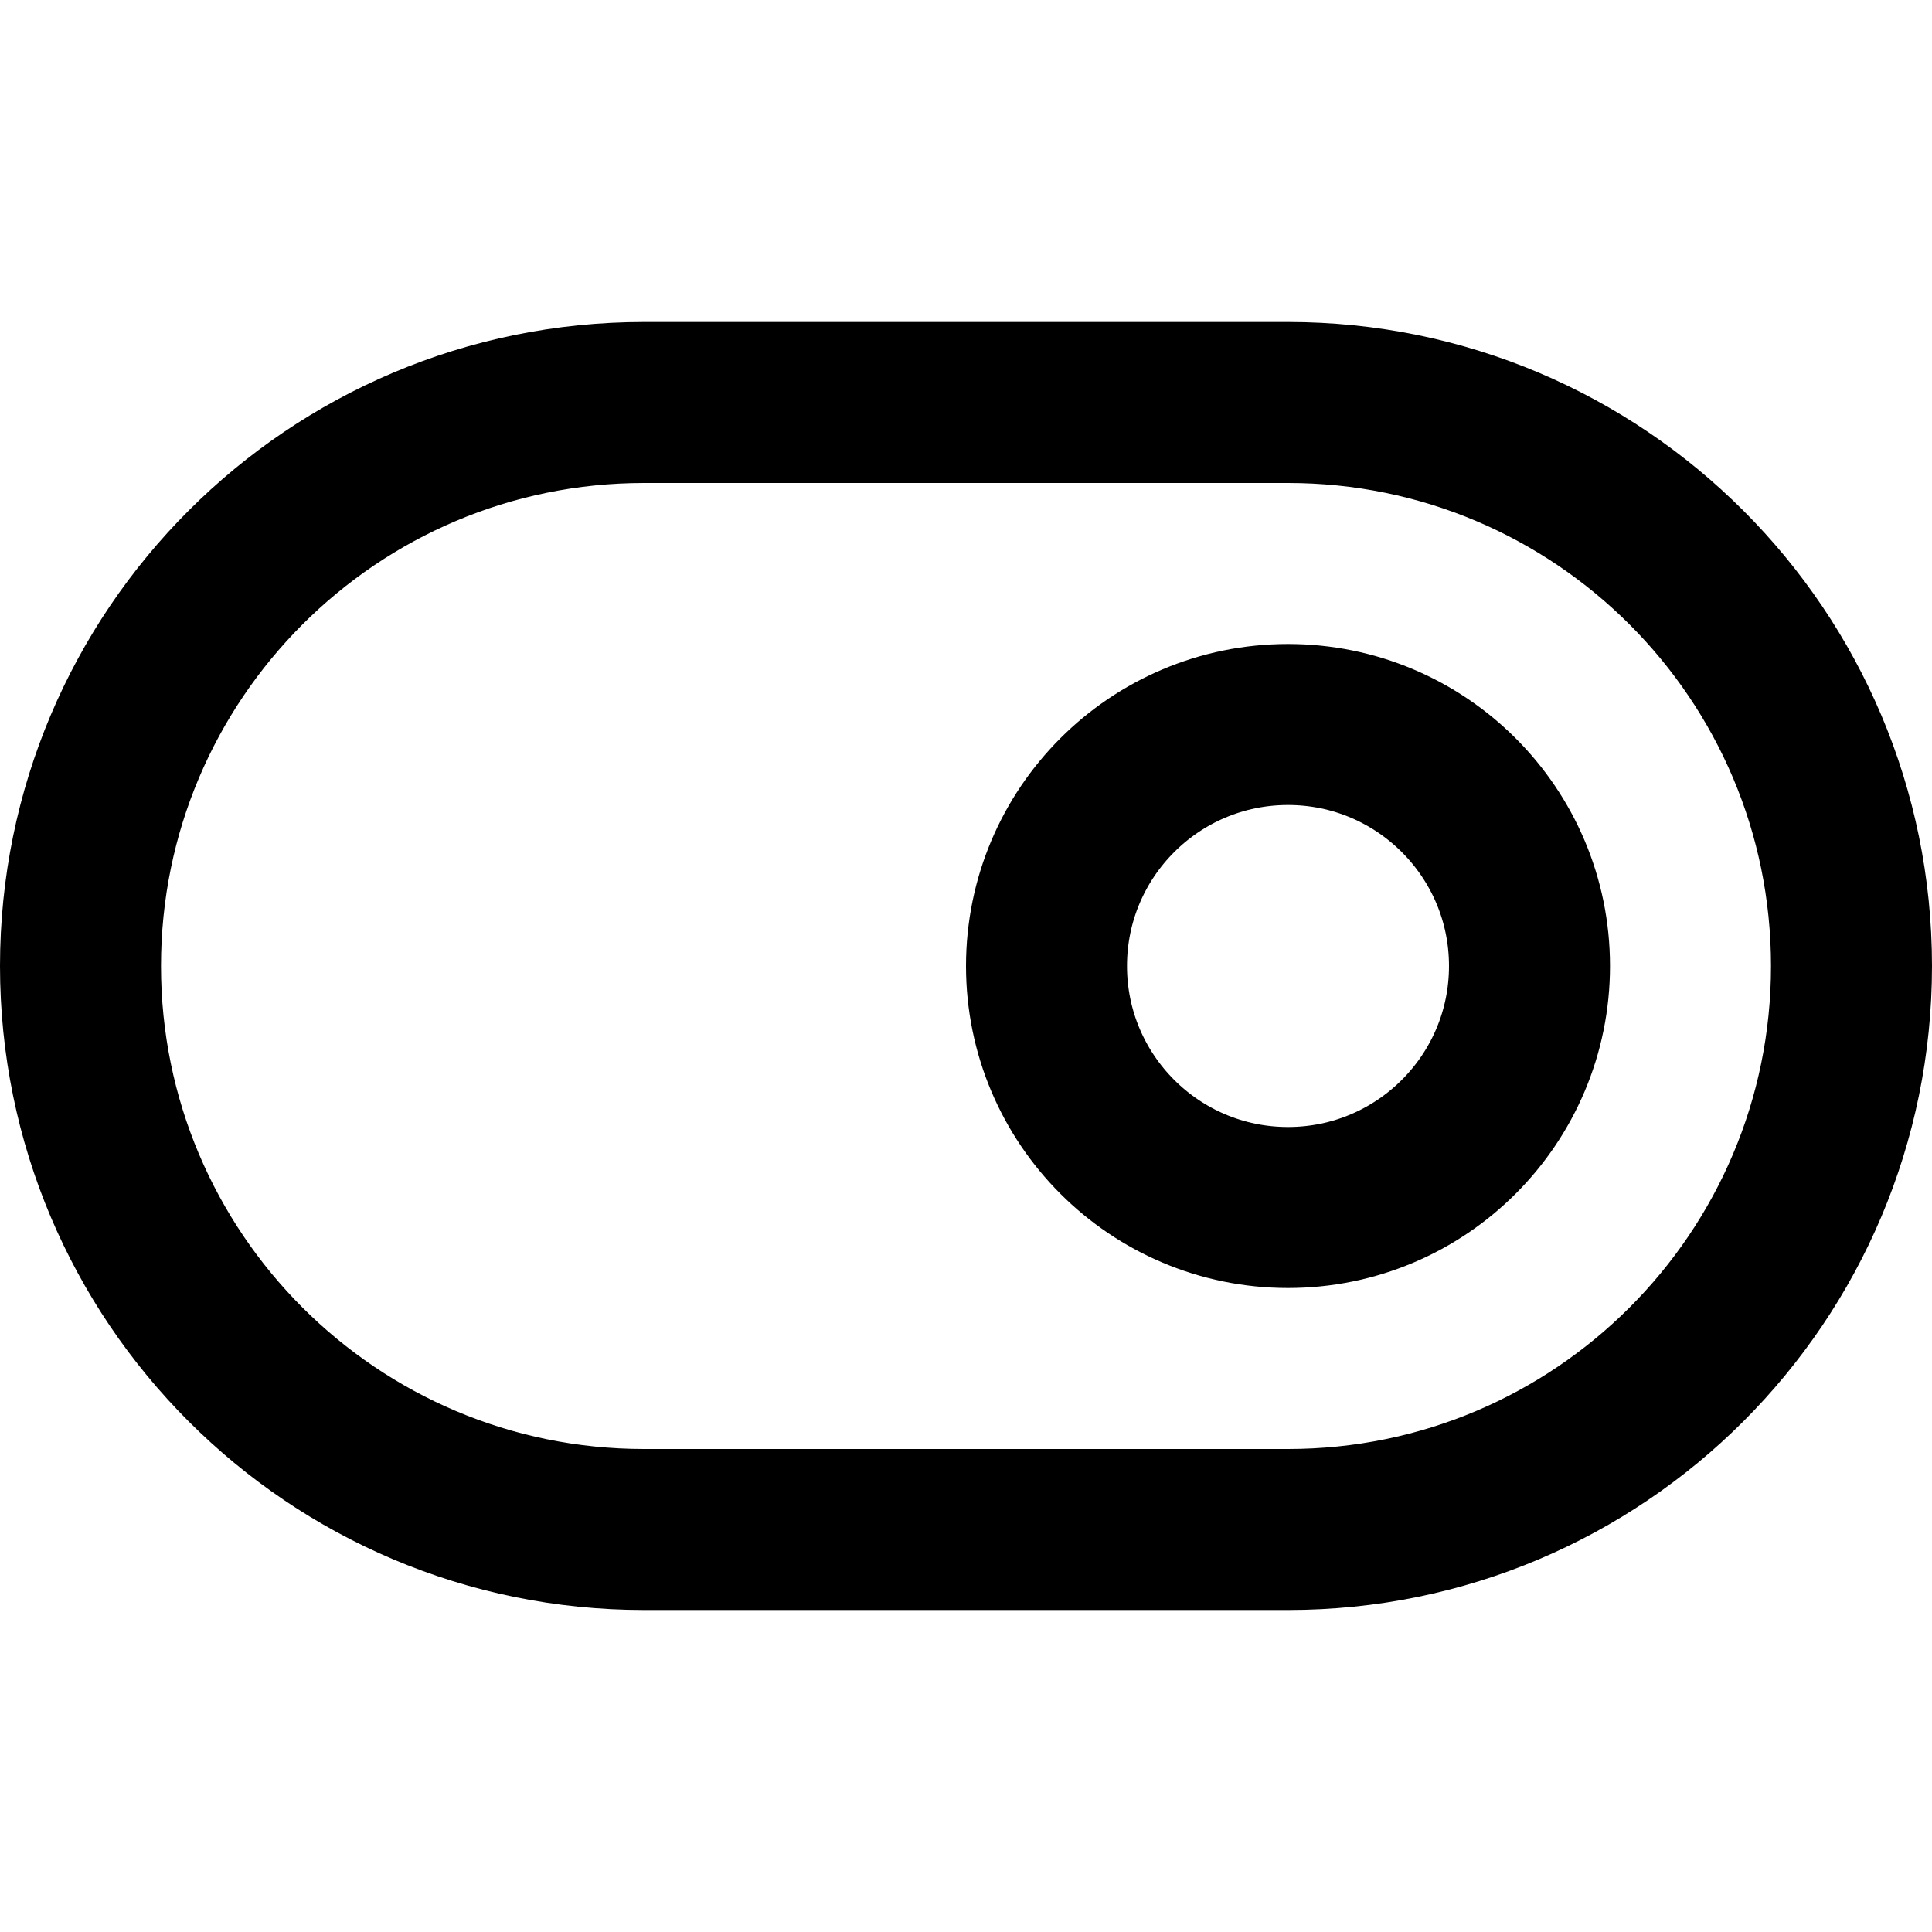
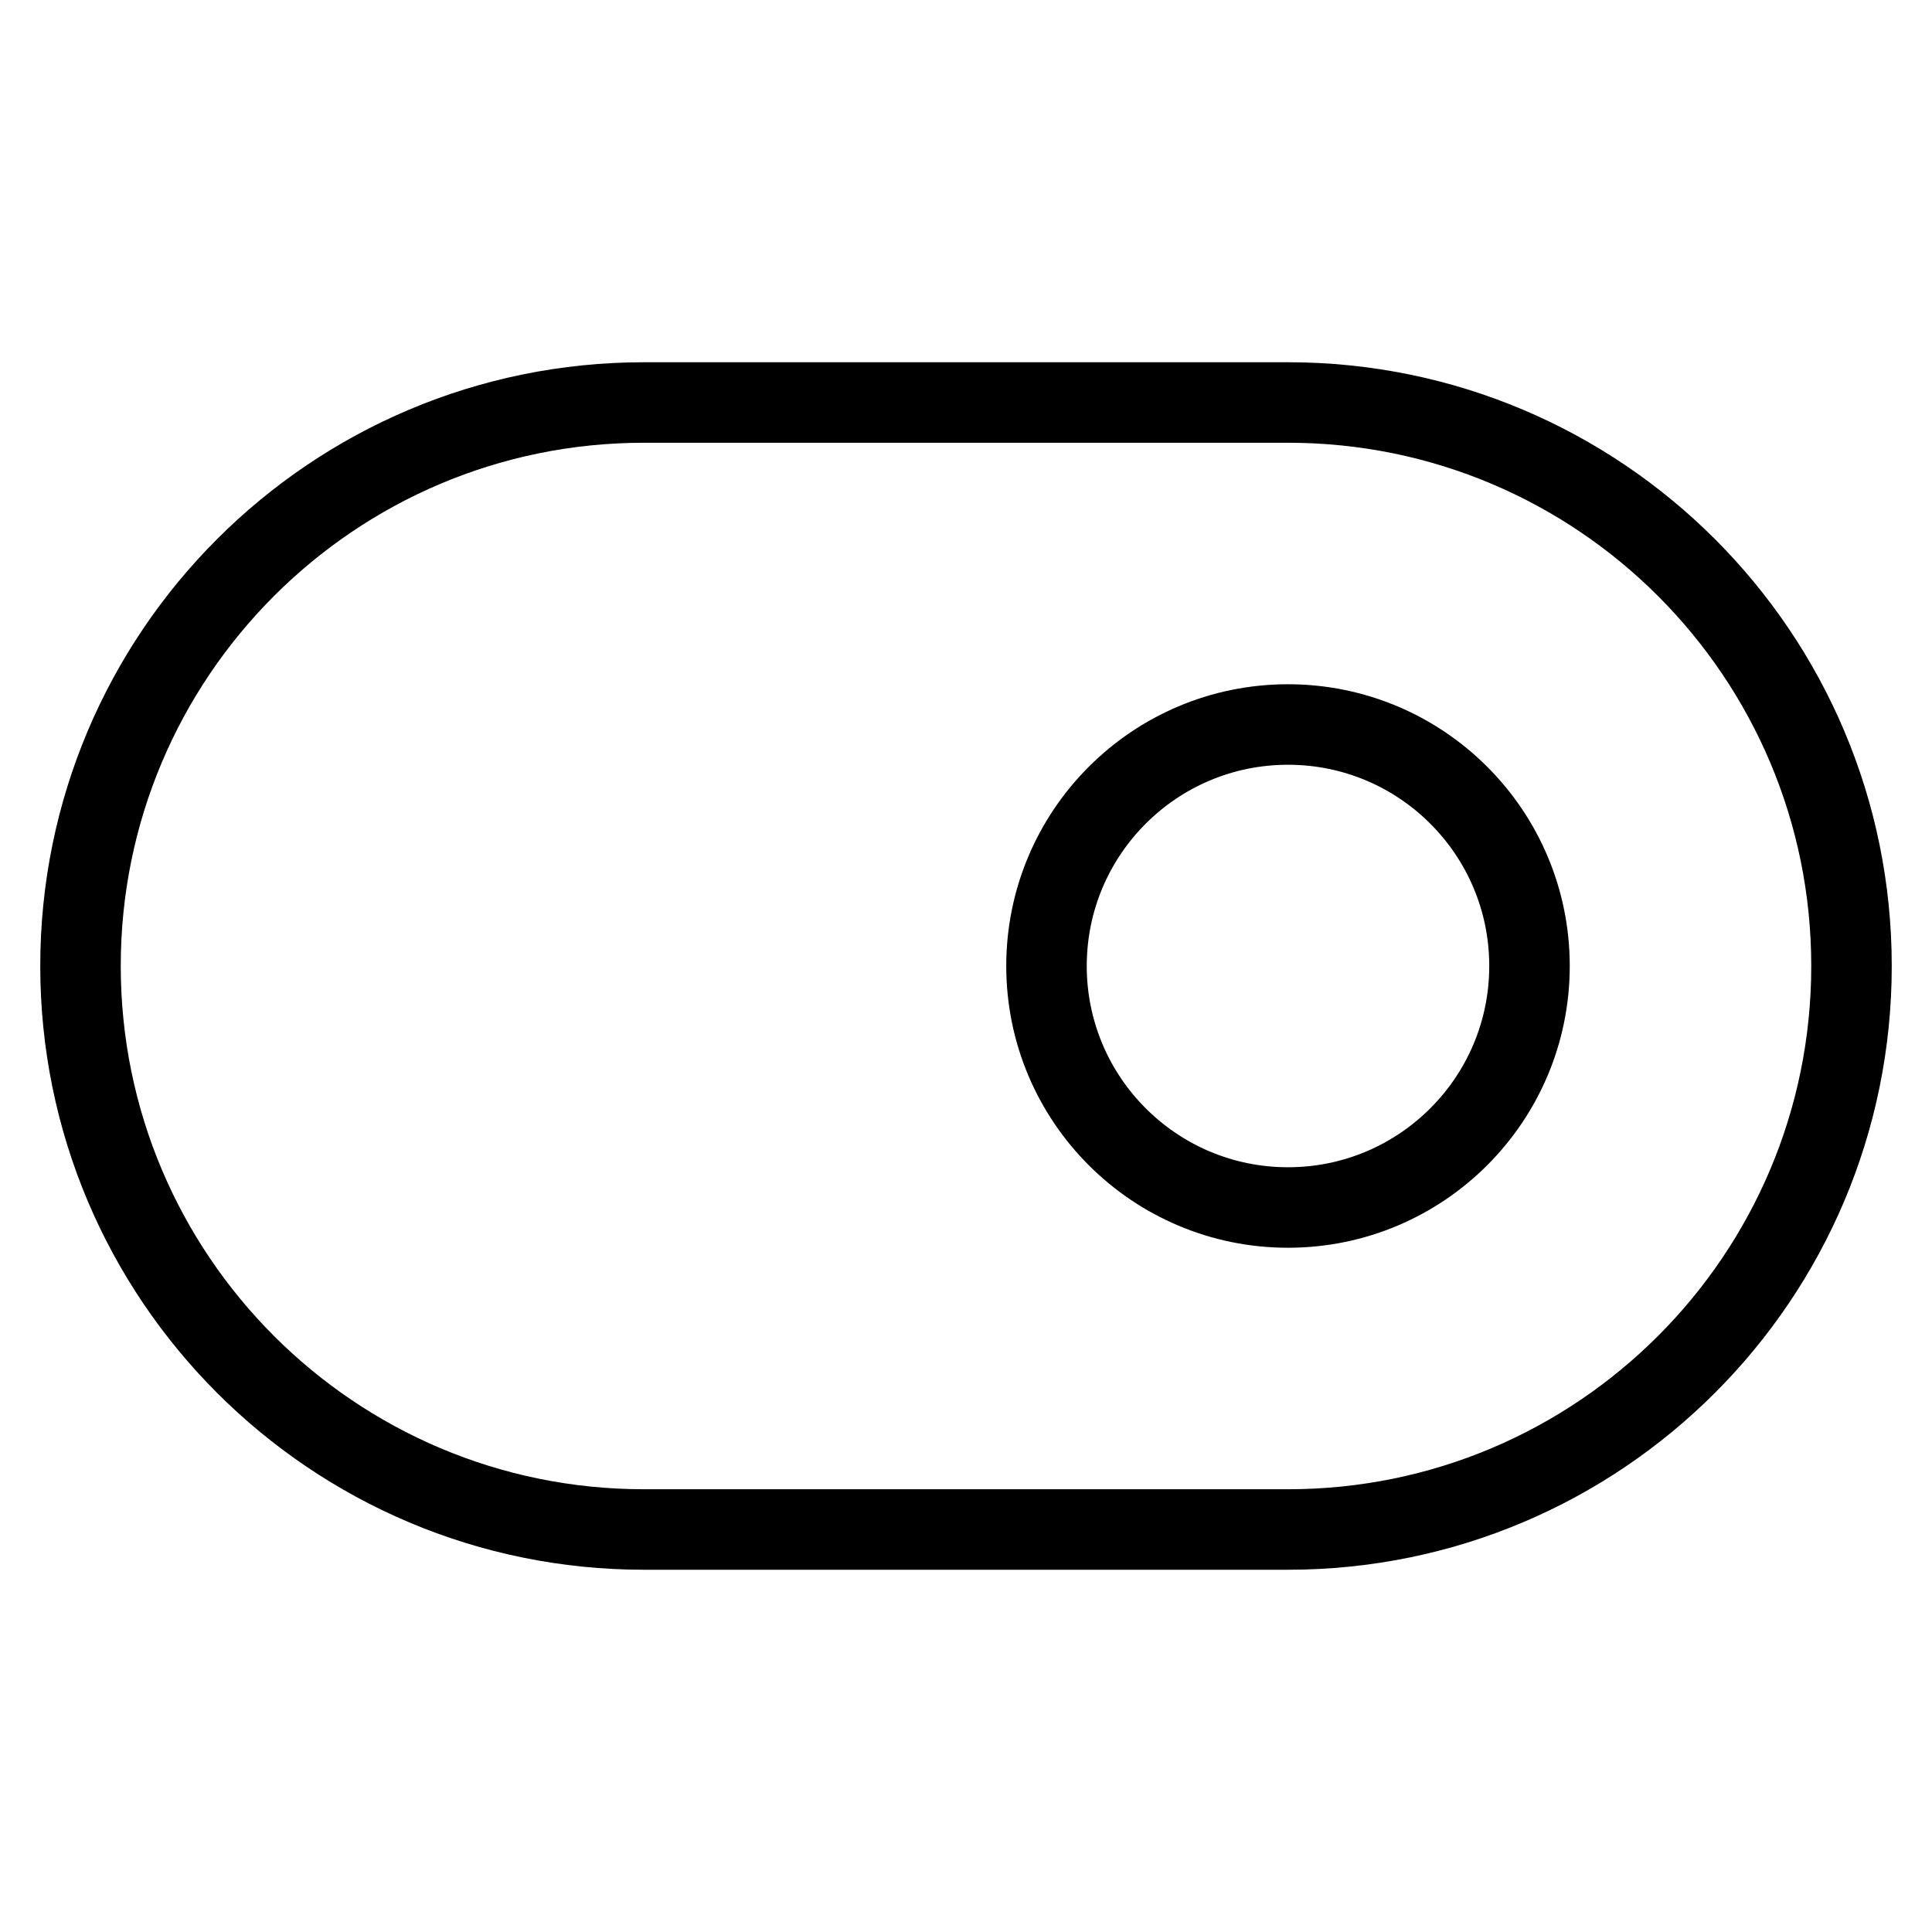
- <svg xmlns="http://www.w3.org/2000/svg" width="24" height="24" viewBox="0 0 24 24" fill="none" stroke="currentColor" stroke-width="2" stroke-linecap="round" stroke-linejoin="round" class="feather feather-toggle-right">
+ <svg xmlns="http://www.w3.org/2000/svg" width="24" height="24" viewBox="0 0 24 24" fill="none" stroke="currentColor" strokeWidth="2" strokeLinecap="round" strokeLinejoin="round" className="feather feather-toggle-right">
  <rect x="1" y="5" width="22" height="14" rx="7" ry="7" />
  <circle cx="16" cy="12" r="3" />
</svg>
